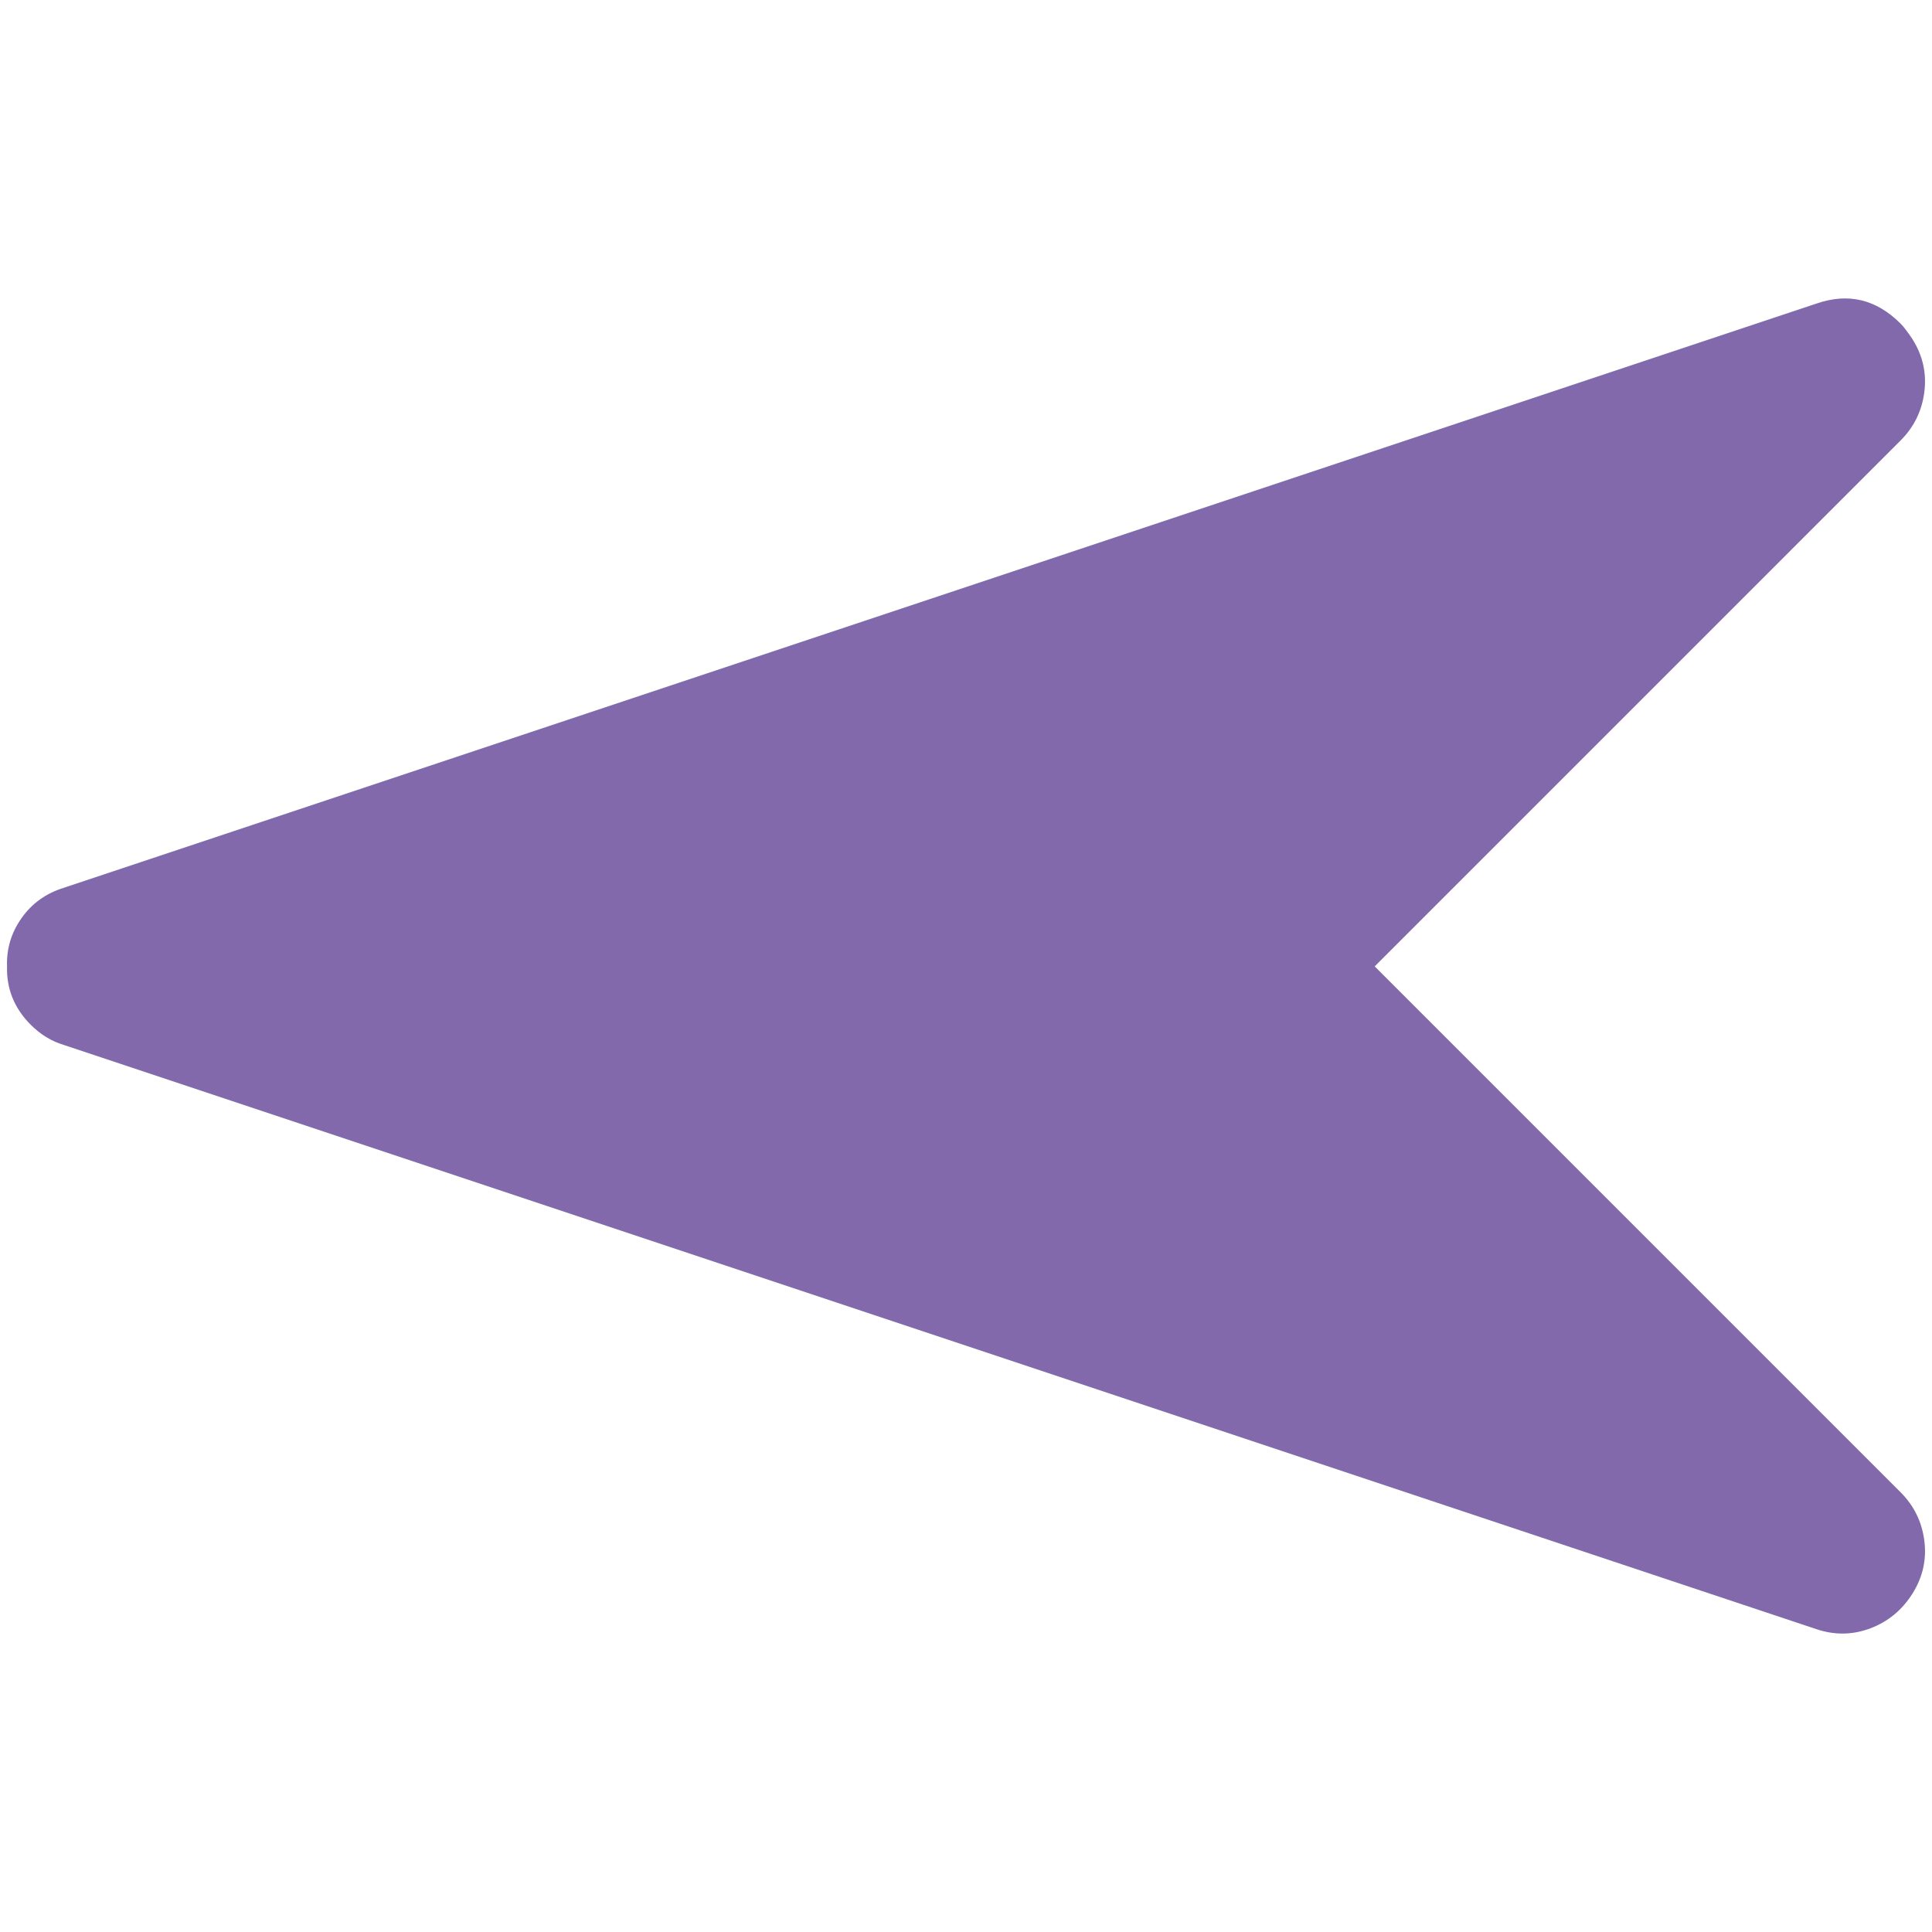
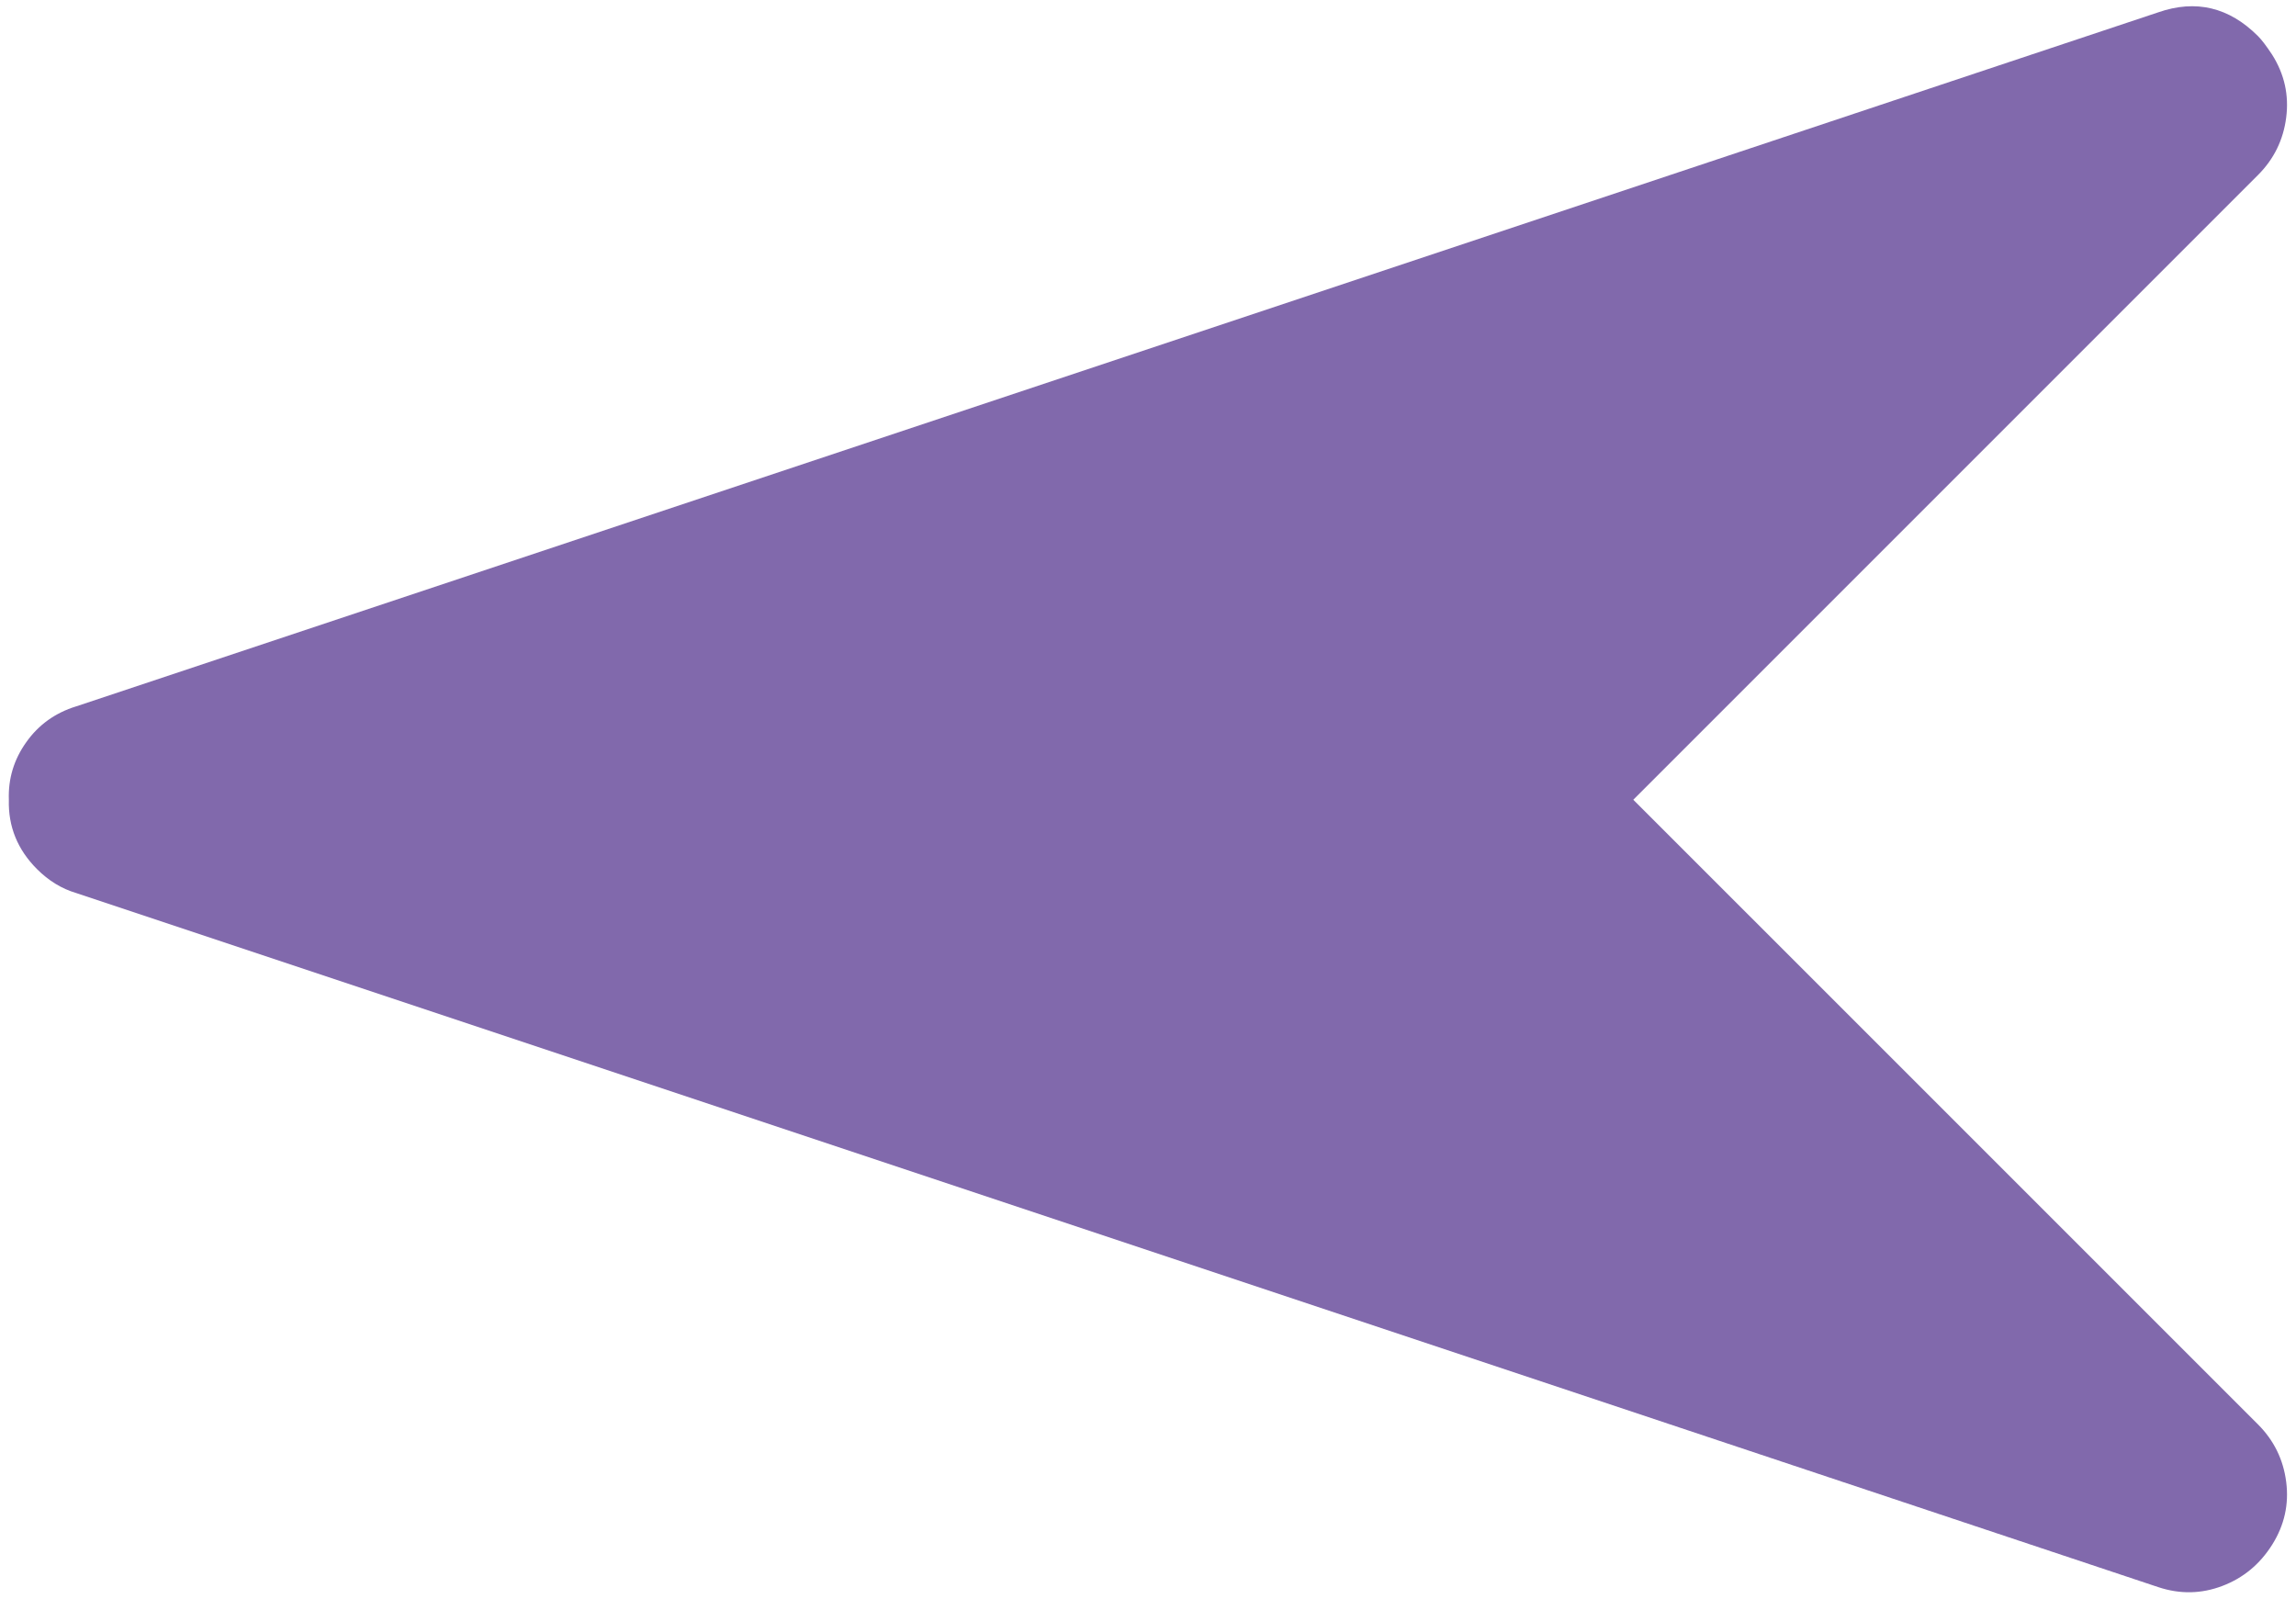
- <svg xmlns="http://www.w3.org/2000/svg" version="1.1" id="圖層_1" x="0px" y="0px" width="359.245px" height="359.245px" viewBox="629.874 760.89 359.245 359.245" enable-background="new 629.874 760.89 359.245 359.245" xml:space="preserve">
-   <path fill="#8169AC" d="M641.708,925.982L967.66,817.33c5.885-2.036,11.092-0.791,15.617,3.736c0.566,0.565,1.303,1.527,2.207,2.886  c1.924,3.055,2.66,6.338,2.207,9.846c-0.451,3.509-1.924,6.508-4.414,8.998l-97.785,97.787l97.785,97.784  c2.49,2.491,3.963,5.489,4.414,8.999c0.453,3.507-0.283,6.79-2.207,9.846c-1.924,3.057-4.527,5.207-7.809,6.452  c-3.281,1.243-6.619,1.301-10.016,0.169L641.708,955.181c-2.265-0.679-4.3-1.924-6.112-3.733c-3.055-3.057-4.527-6.679-4.414-10.866  c-0.113-3.282,0.792-6.282,2.716-8.999C635.822,928.867,638.425,927.001,641.708,925.982z" />
+ <svg xmlns="http://www.w3.org/2000/svg" version="1.1" id="圖層_1" x="0px" y="0px" width="37.889px" height="26.374px" viewBox="160.935 188.789 37.889 26.374" enable-background="new 160.935 188.789 37.889 26.374" xml:space="preserve">
+   <path fill="#8169AC" d="M162.192,200.445l34.36-11.453c0.62-0.215,1.169-0.084,1.646,0.394c0.06,0.06,0.137,0.161,0.232,0.305  c0.203,0.321,0.28,0.667,0.232,1.038c-0.047,0.369-0.203,0.686-0.465,0.948l-10.309,10.309l10.309,10.308  c0.262,0.263,0.418,0.578,0.465,0.948c0.048,0.369-0.029,0.716-0.232,1.038s-0.477,0.549-0.823,0.68  c-0.346,0.131-0.697,0.138-1.056,0.019l-34.36-11.454c-0.239-0.071-0.454-0.203-0.645-0.394c-0.322-0.322-0.477-0.704-0.465-1.145  c-0.012-0.347,0.083-0.663,0.287-0.949C161.571,200.749,161.846,200.552,162.192,200.445z" />
</svg>
